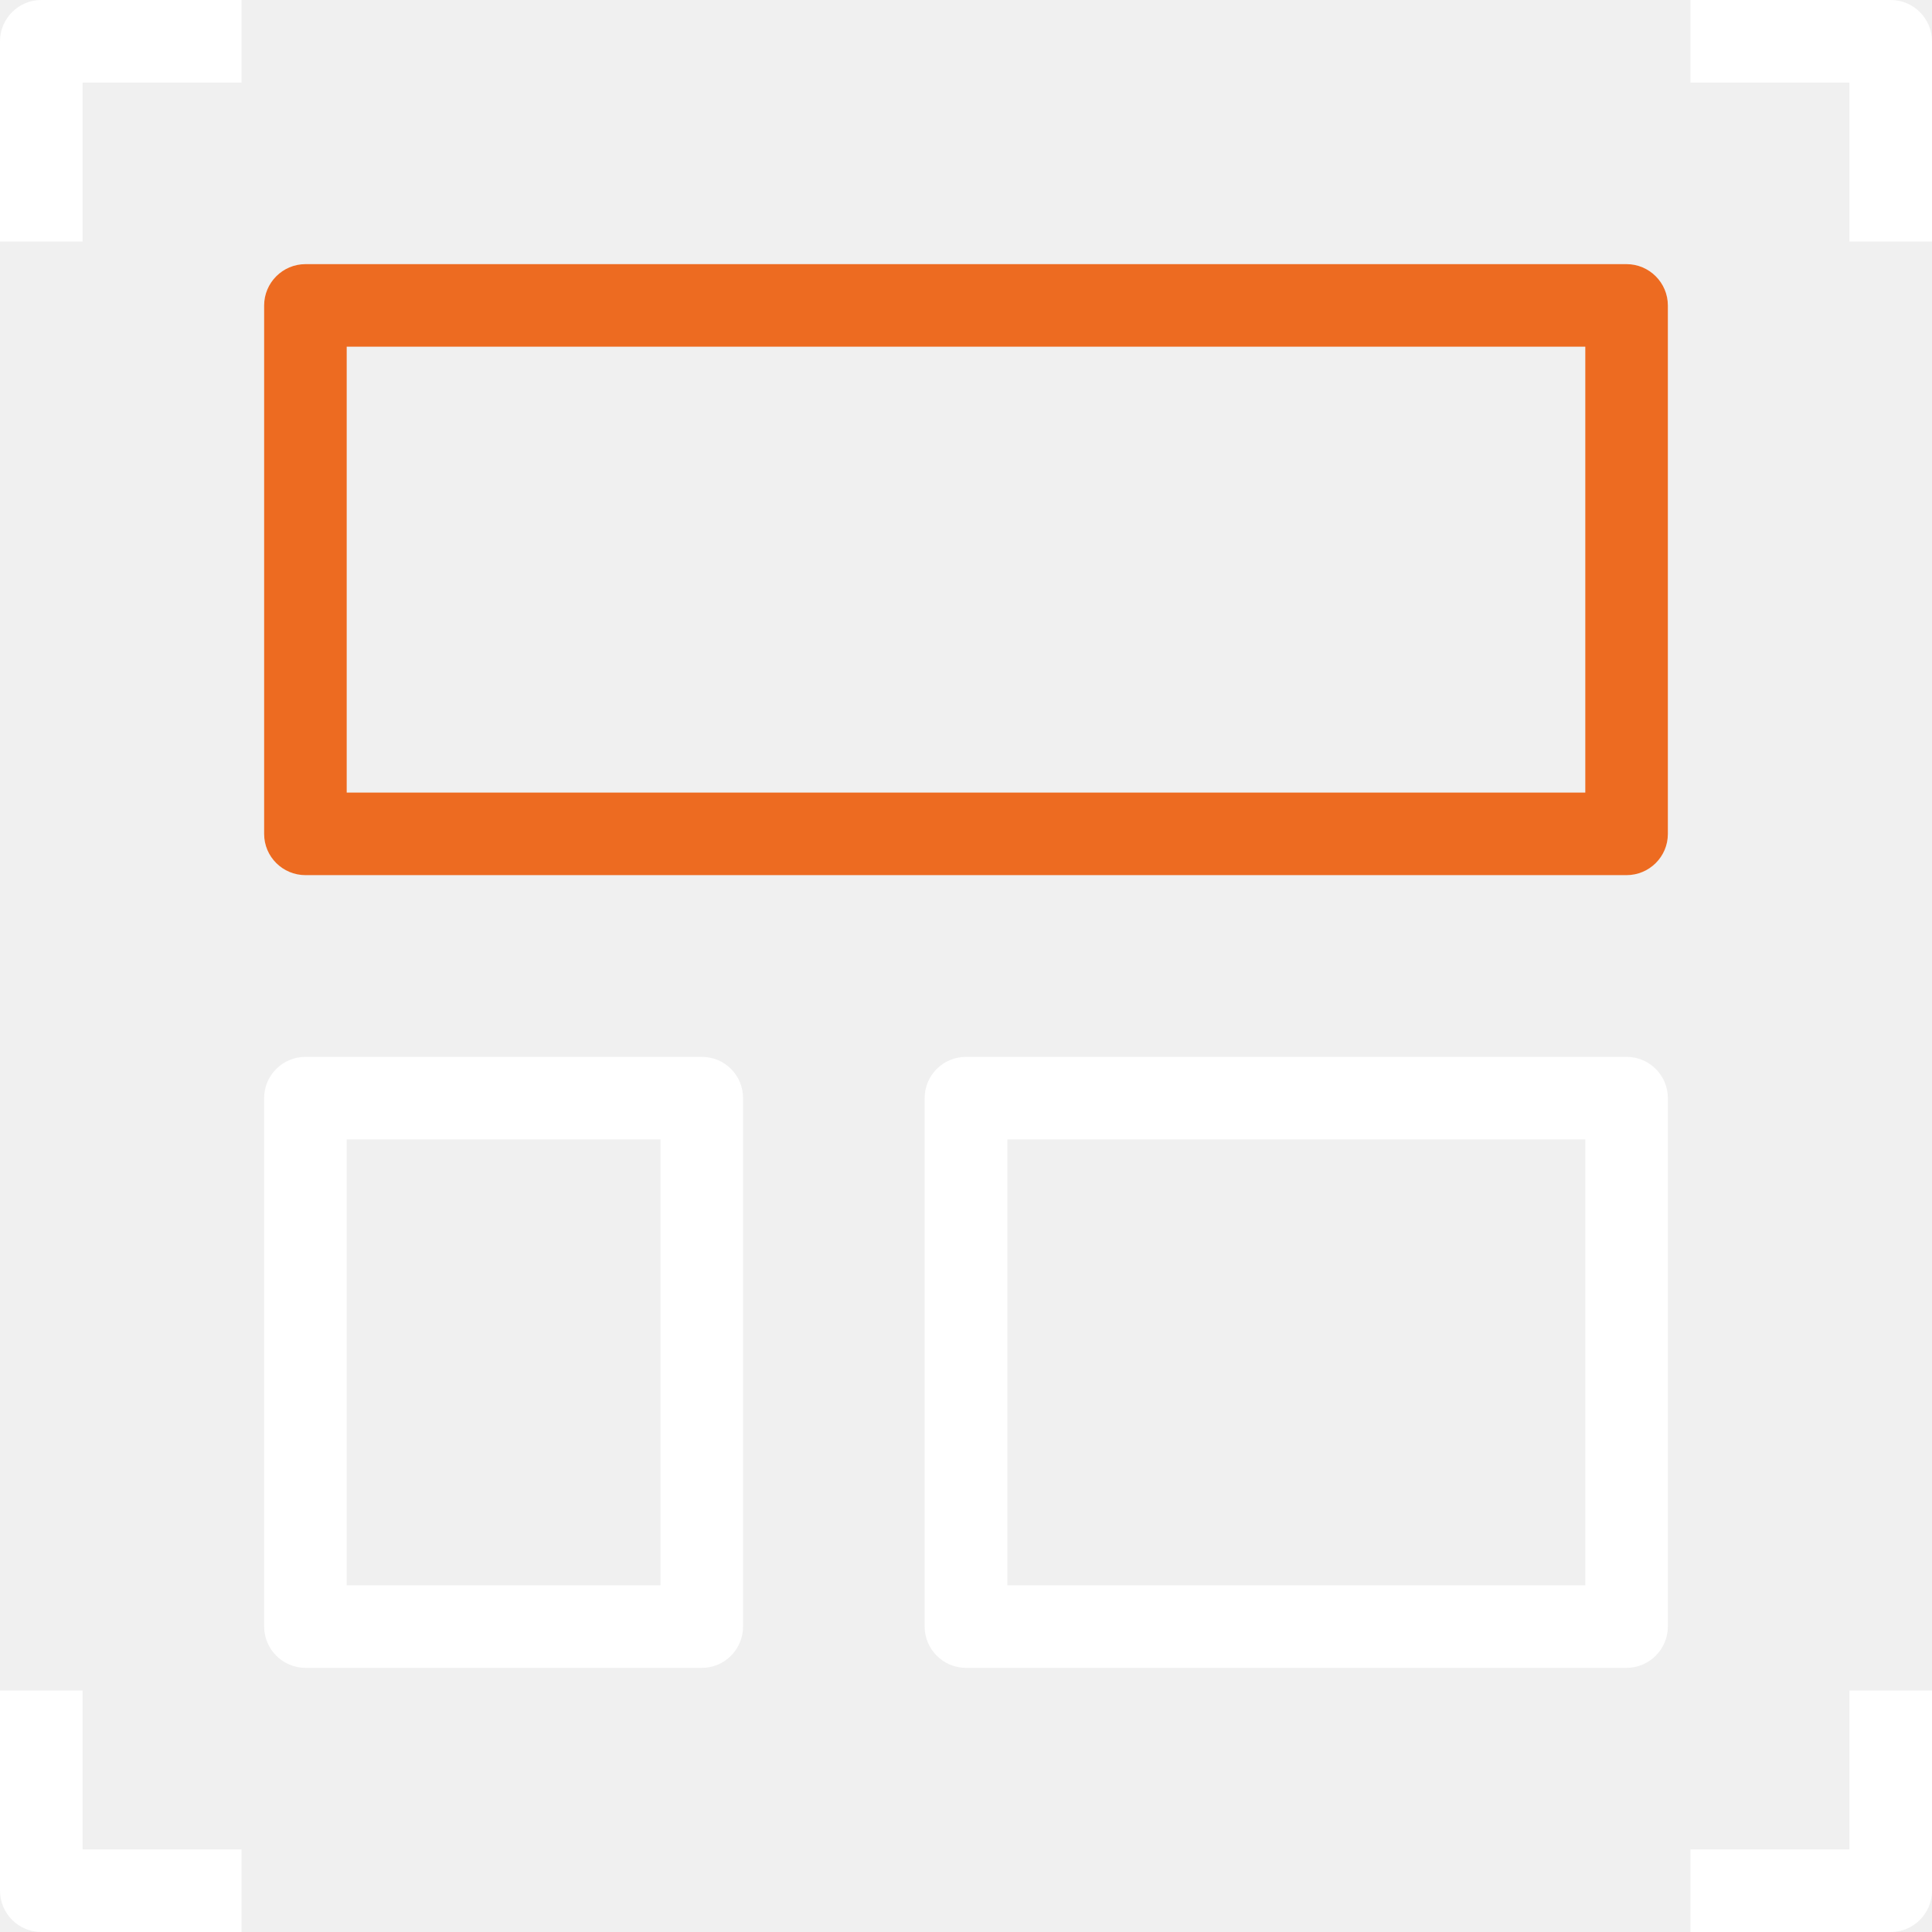
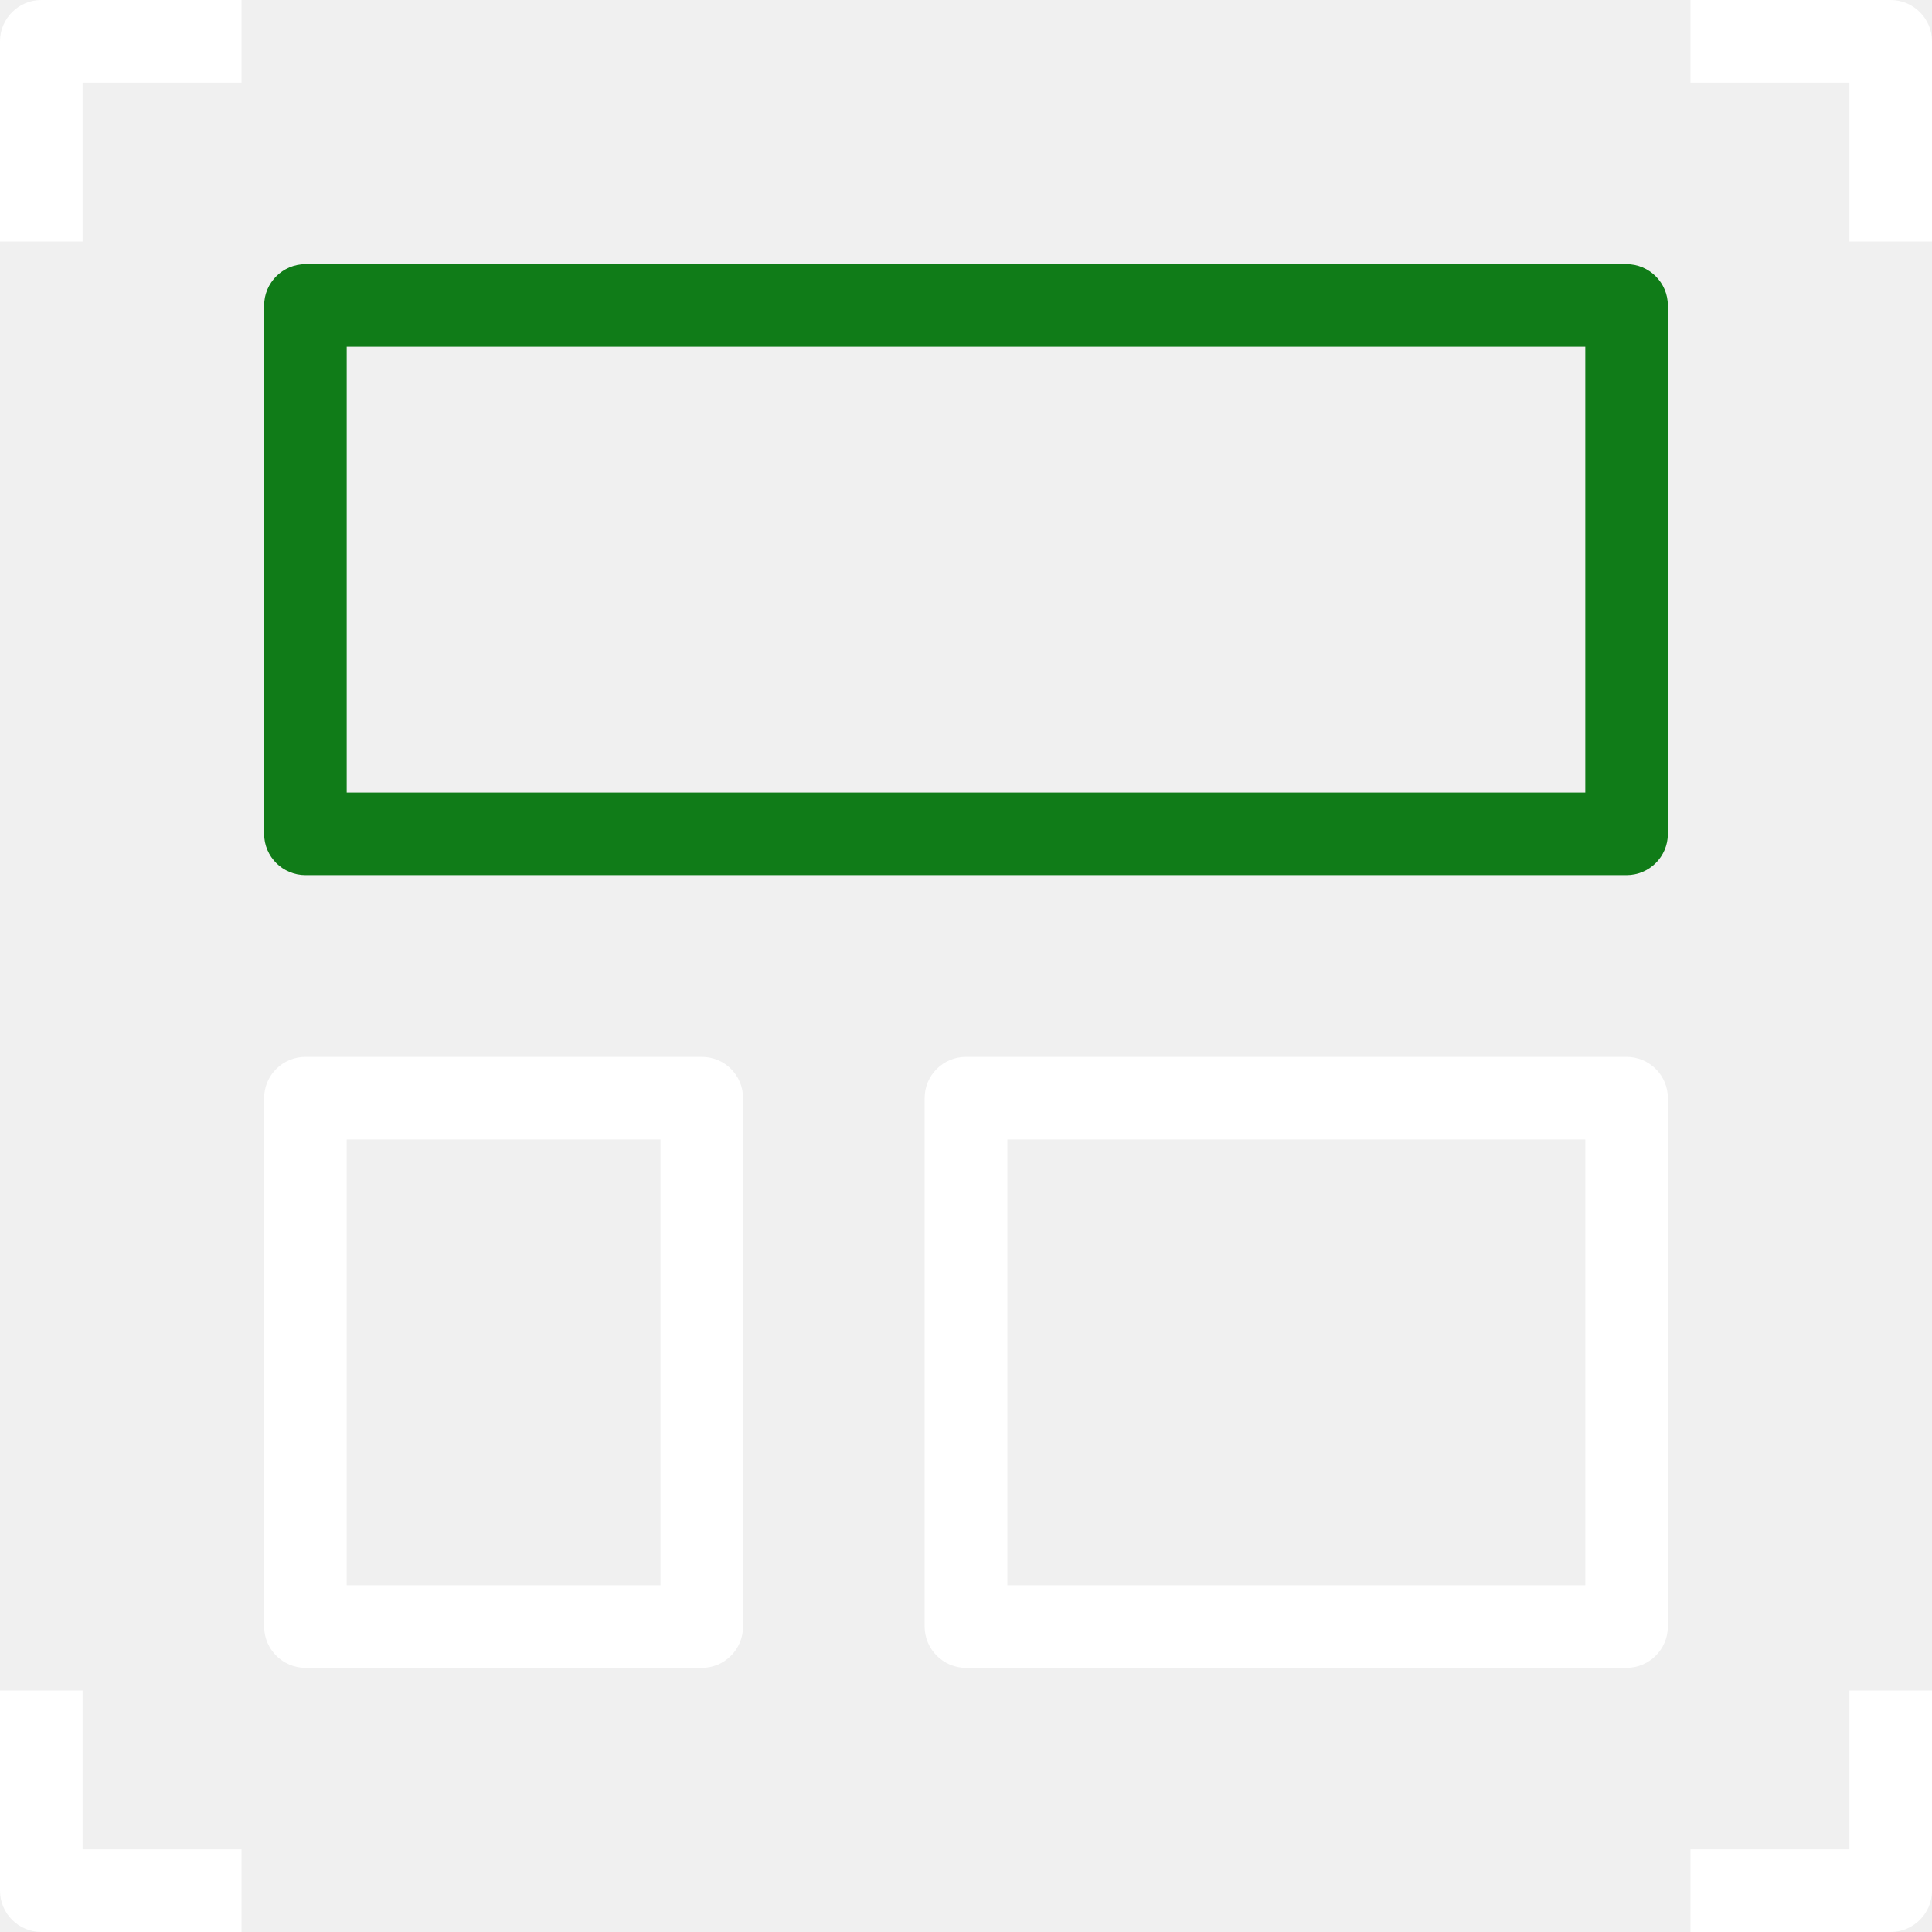
<svg xmlns="http://www.w3.org/2000/svg" xml:space="preserve" fill-rule="evenodd" clip-rule="evenodd" image-rendering="optimizeQuality" shape-rendering="geometricPrecision" text-rendering="geometricPrecision" viewBox="0 0 128 128">
-   <path fill="#ED6B21" fill-rule="nonzero" d="M107.76 57.98H20.24c-1.51 0-2.74-1.22-2.74-2.73V20.24c0-1.51 1.23-2.74 2.74-2.74h87.52c1.51 0 2.74 1.23 2.74 2.74v35.01c0 1.51-1.23 2.73-2.74 2.73zm-84.79-5.47h82.06V22.97H22.97v29.54z" />
+   <path fill="#107C18" fill-rule="nonzero" d="M107.76 57.98H20.24c-1.51 0-2.74-1.22-2.74-2.73V20.24c0-1.51 1.23-2.74 2.74-2.74h87.52c1.51 0 2.74 1.23 2.74 2.74v35.01c0 1.51-1.23 2.73-2.74 2.73zm-84.79-5.47h82.06V22.97H22.97v29.54z" />
  <path fill="#FFFFFF" d="M2.73 0H16v5.47H5.47V16H0V2.73C0 1.23 1.23 0 2.73 0zM112 0h13.27c1.5 0 2.73 1.23 2.73 2.73V16h-5.47V5.47H112V0zm16 112v13.27c0 1.5-1.23 2.73-2.73 2.73H112v-5.47h10.53V112H128zM16 128H2.73A2.74 2.74 0 0 1 0 125.27V112h5.47v10.53H16V128z" />
  <path fill="#FFFFFF" fill-rule="nonzero" d="M46.5 110.5H20.24c-1.51 0-2.74-1.23-2.74-2.74V72.75c0-1.51 1.23-2.73 2.74-2.73H46.5c1.51 0 2.73 1.22 2.73 2.73v35.01c0 1.51-1.22 2.74-2.73 2.74zm-23.53-5.47h20.79V75.49H22.97v29.54zM107.76 110.5H64c-1.51 0-2.74-1.23-2.74-2.74V72.75c0-1.51 1.23-2.73 2.74-2.73h43.76c1.51 0 2.74 1.22 2.74 2.73v35.01c0 1.51-1.23 2.74-2.74 2.74zm-41.02-5.47h38.29V75.49H66.74v29.54z" />
</svg>
